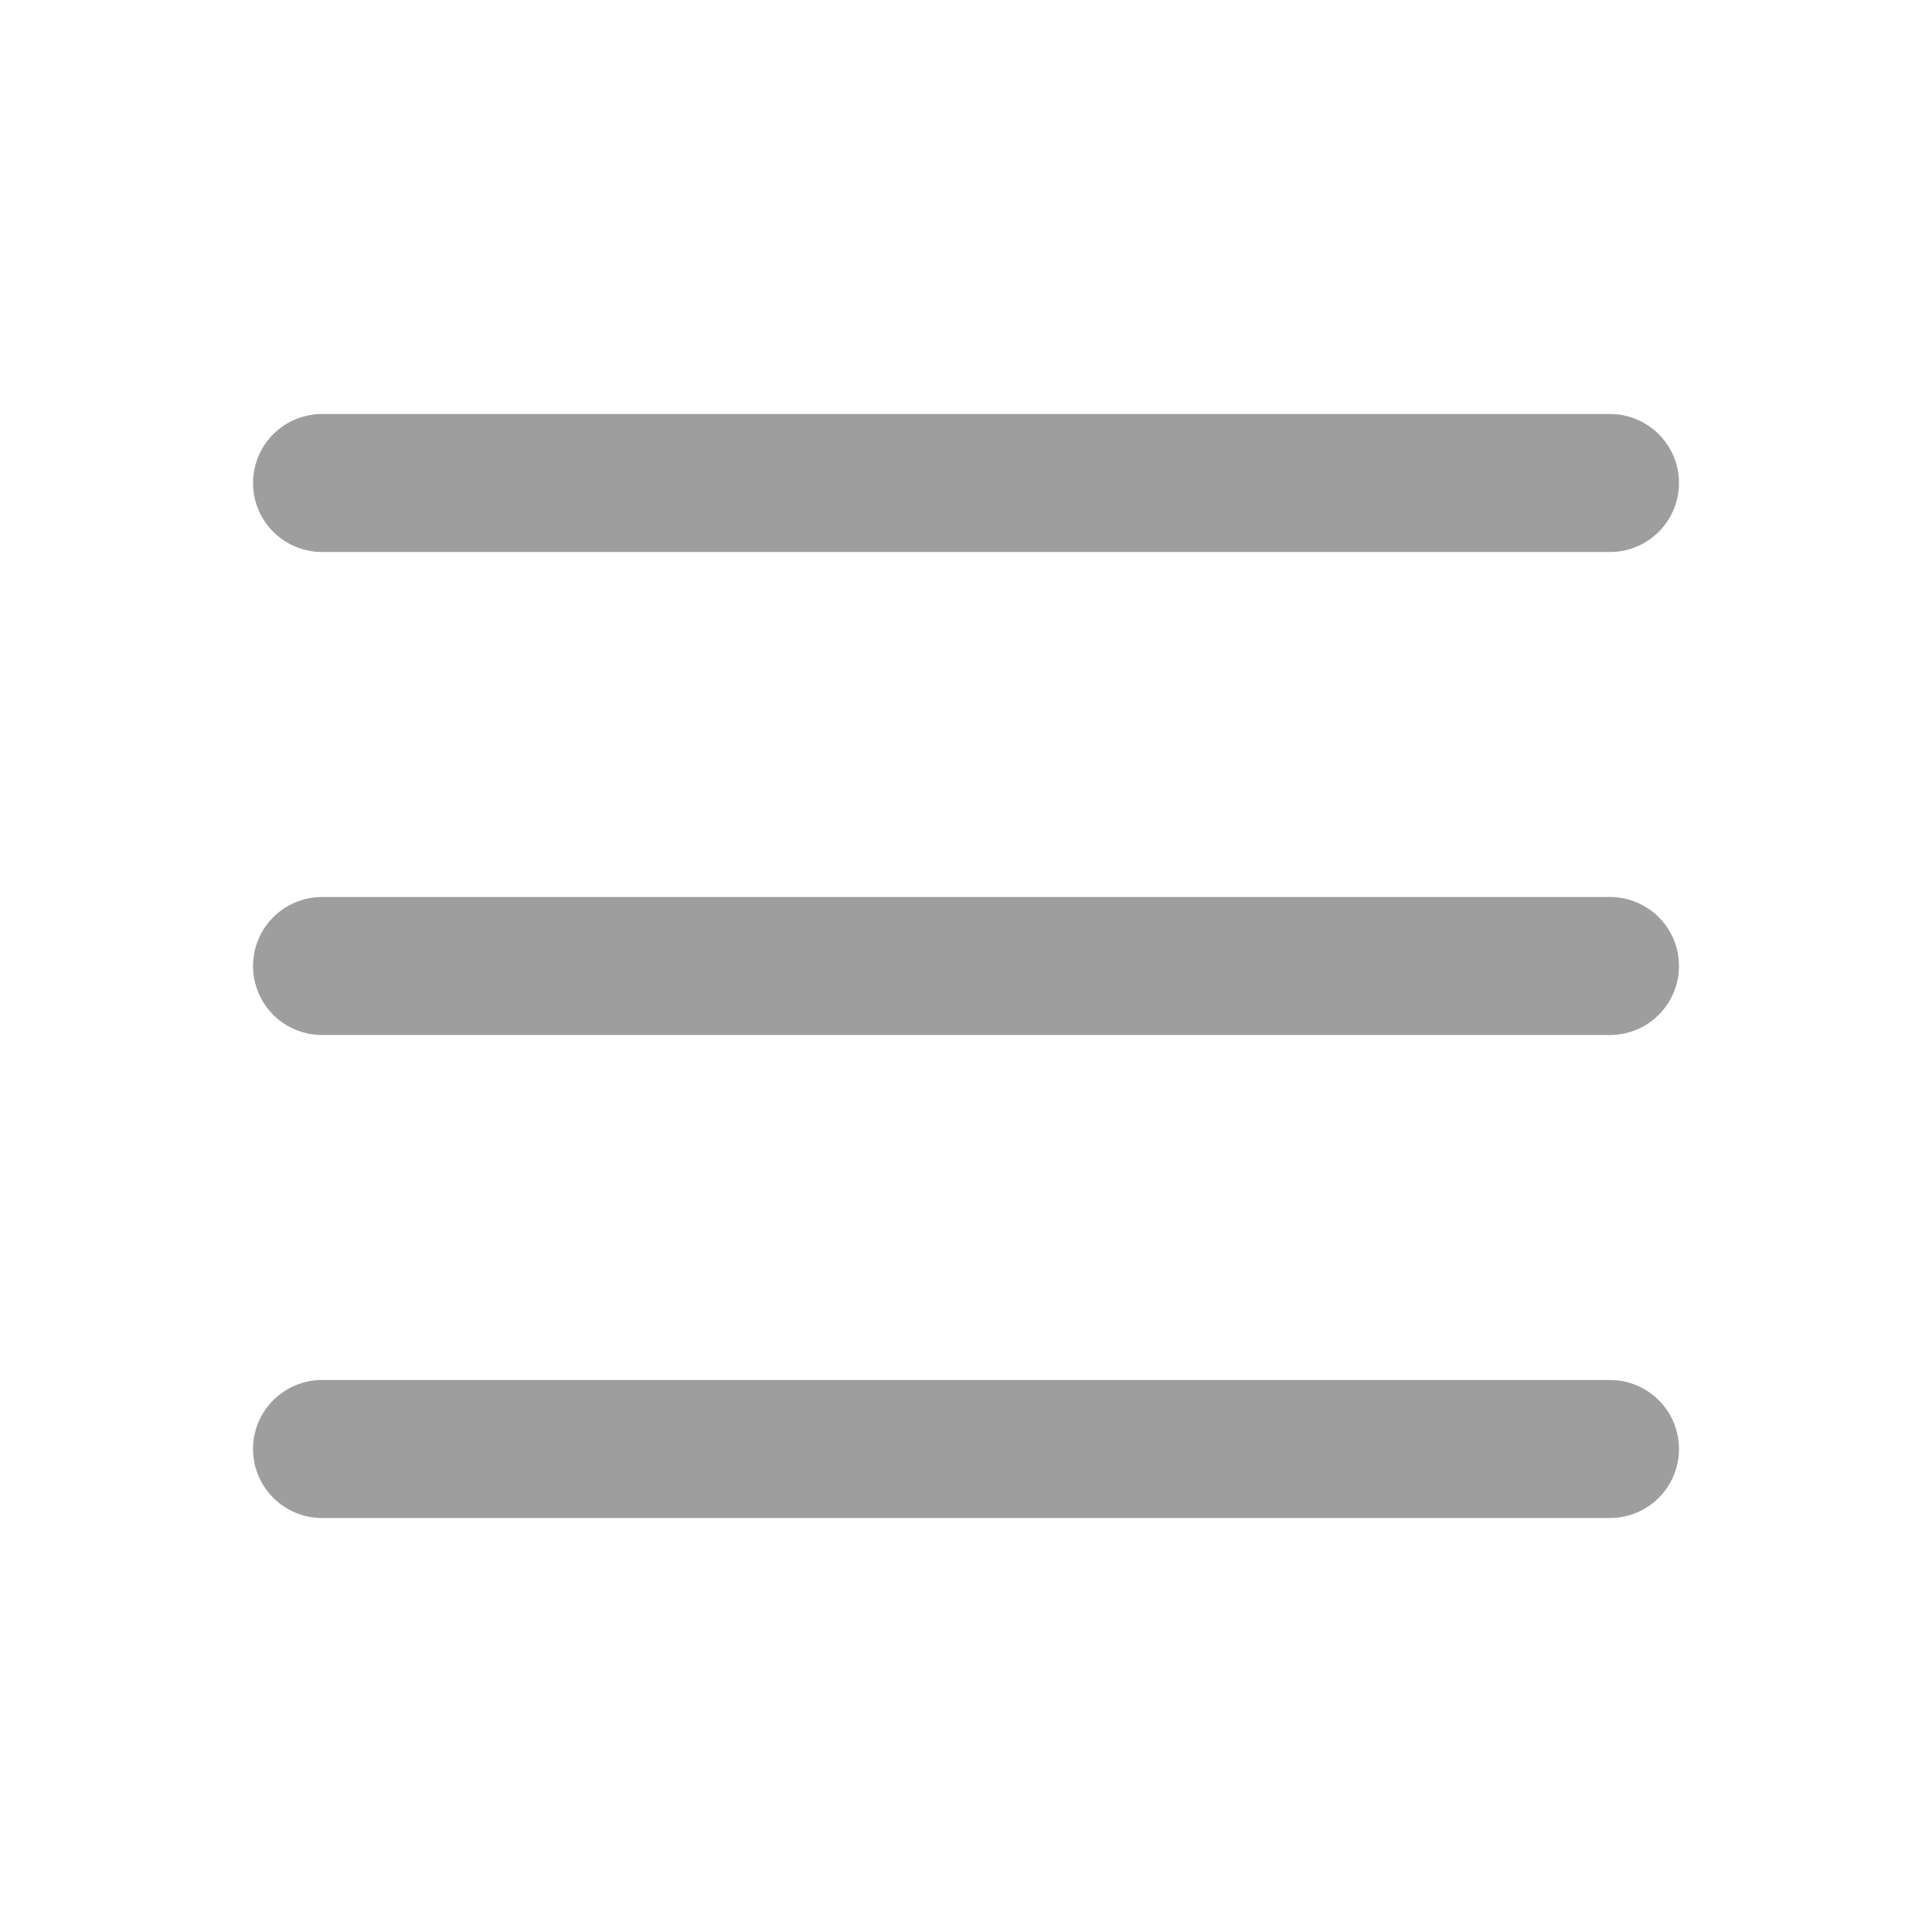
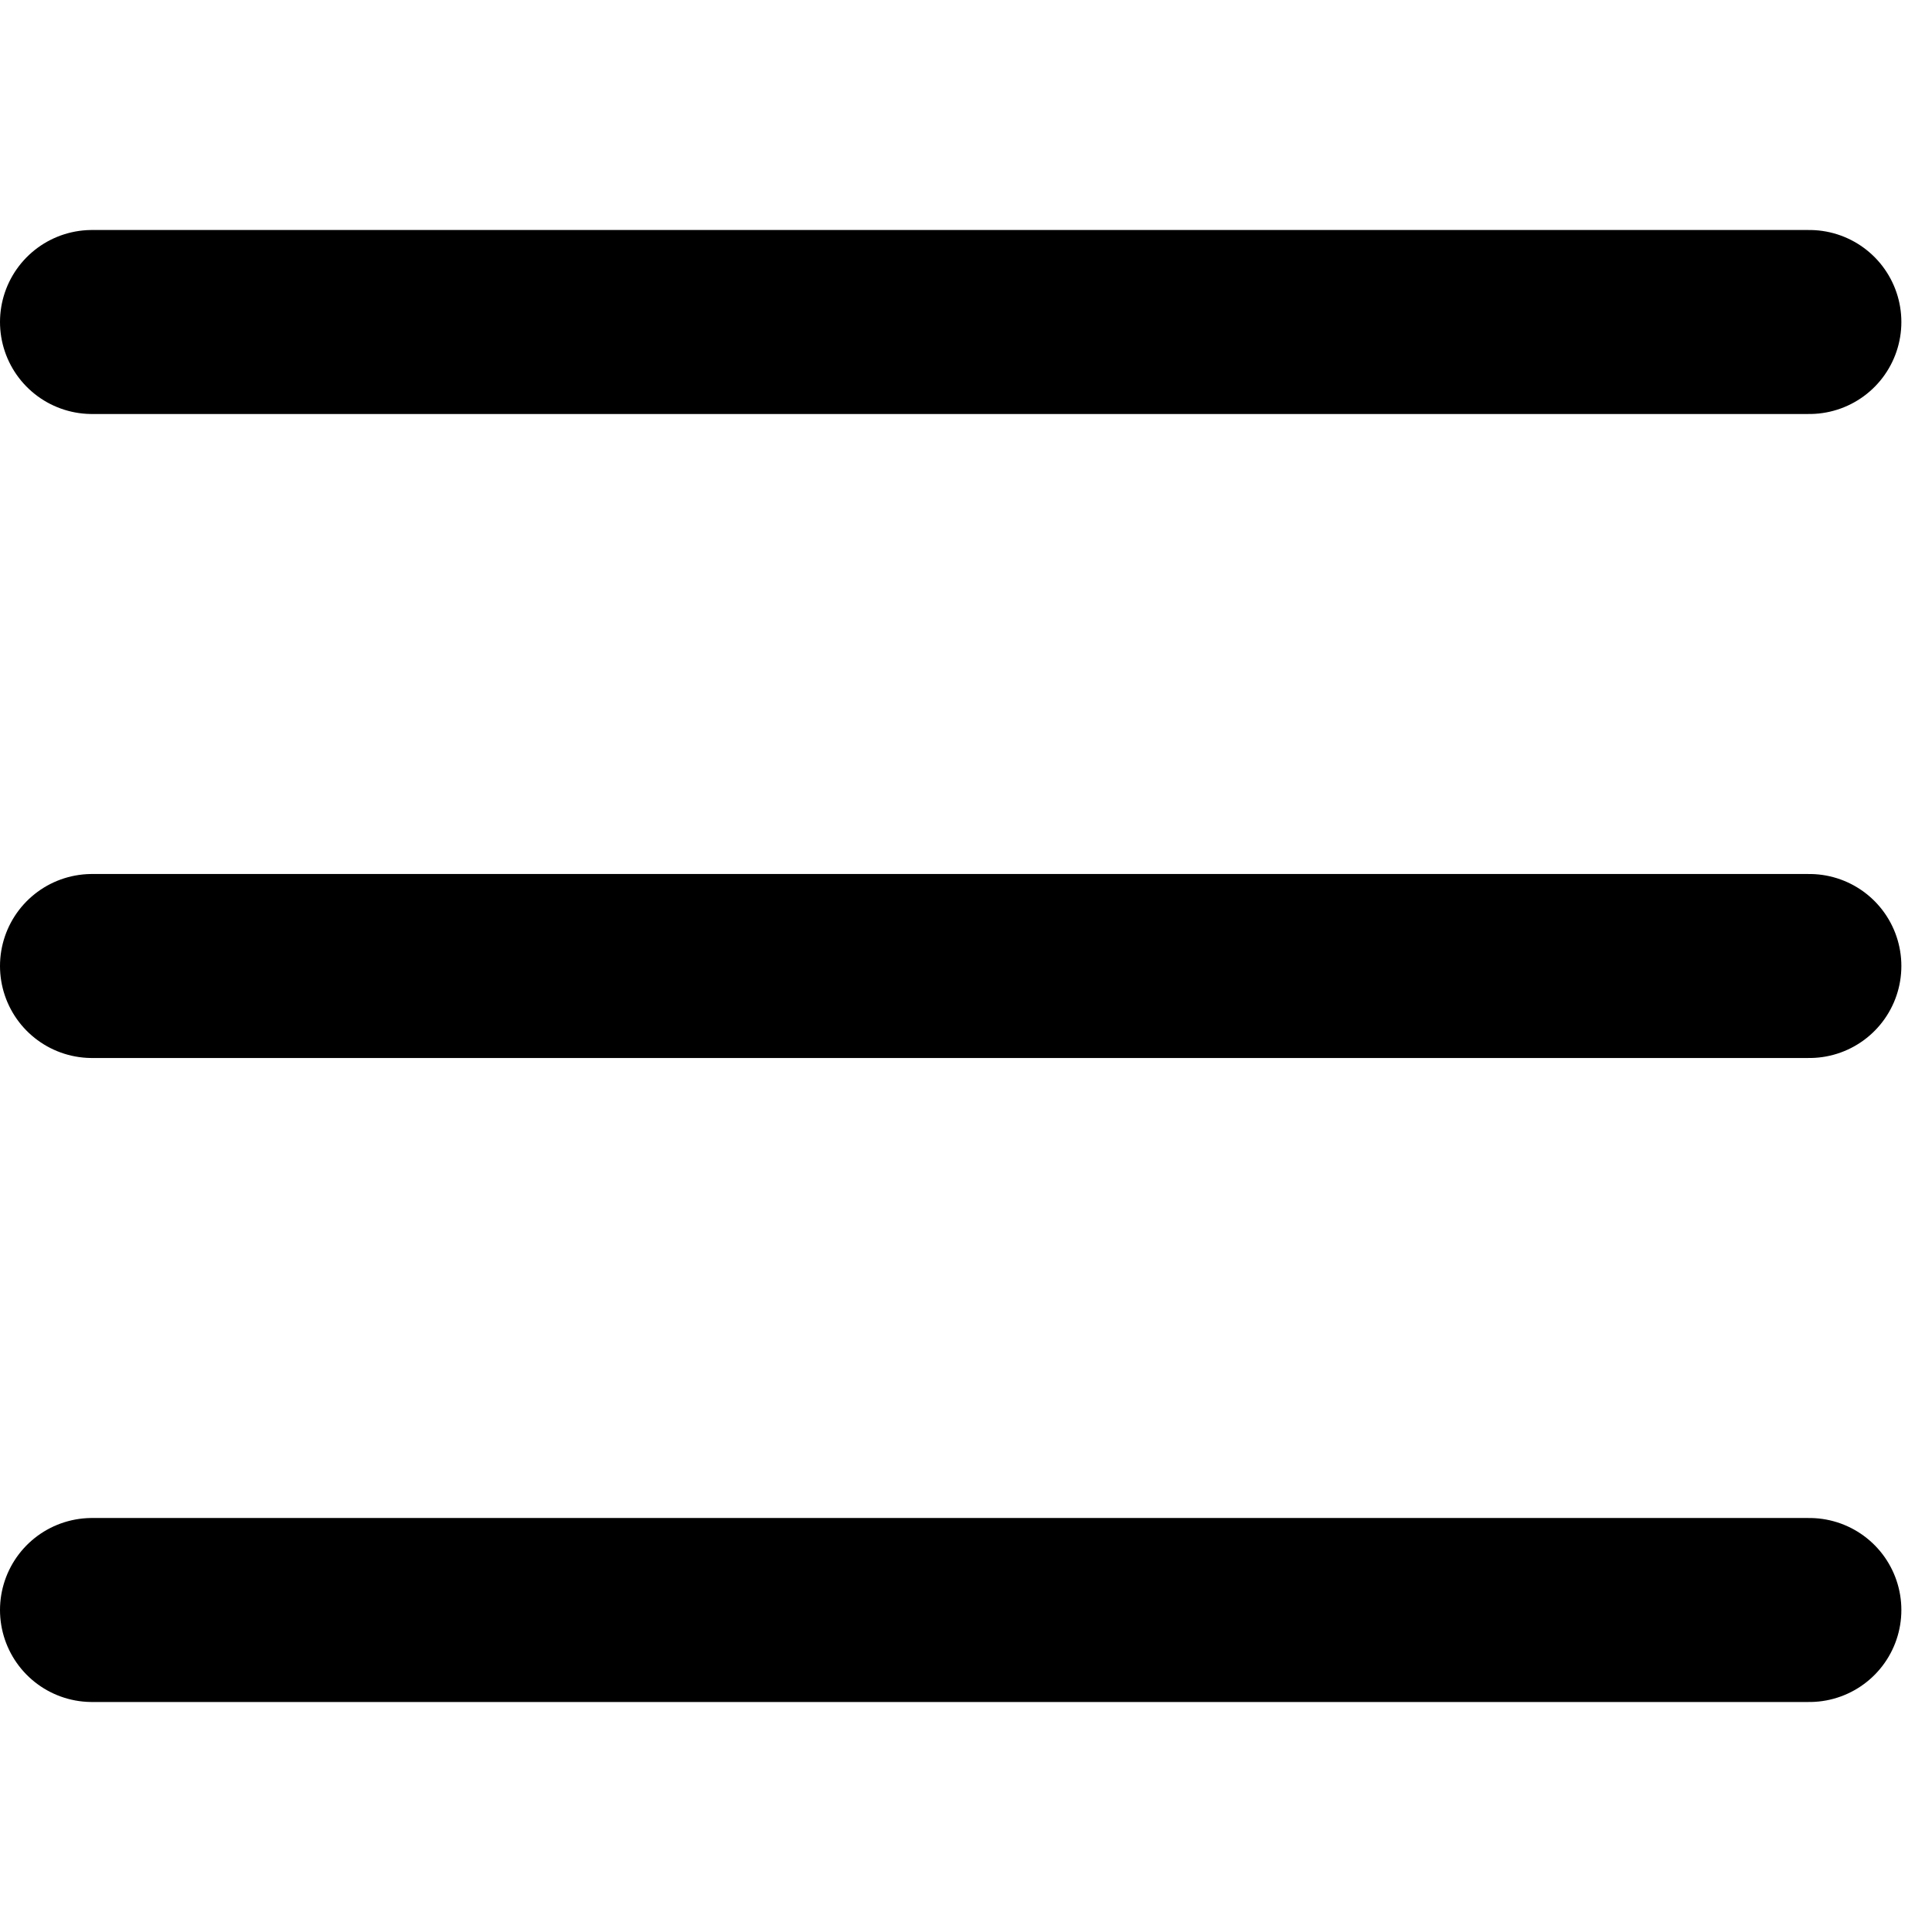
- <svg xmlns="http://www.w3.org/2000/svg" width="28" height="28" viewBox="0 0 28 28" fill="none">
-   <path d="M23.333 21H4.667M23.333 14H4.667M23.333 7H4.667" stroke="#9E9E9E" stroke-width="2" stroke-linecap="round" />
+ <svg xmlns="http://www.w3.org/2000/svg" width="16" height="16" viewBox="0 0 21 16" fill="none">
+   <path d="M19.667 15H1M19.667 8H1M19.667 1H1" stroke="currentColor" stroke-width="2" stroke-linecap="round" />
</svg>
